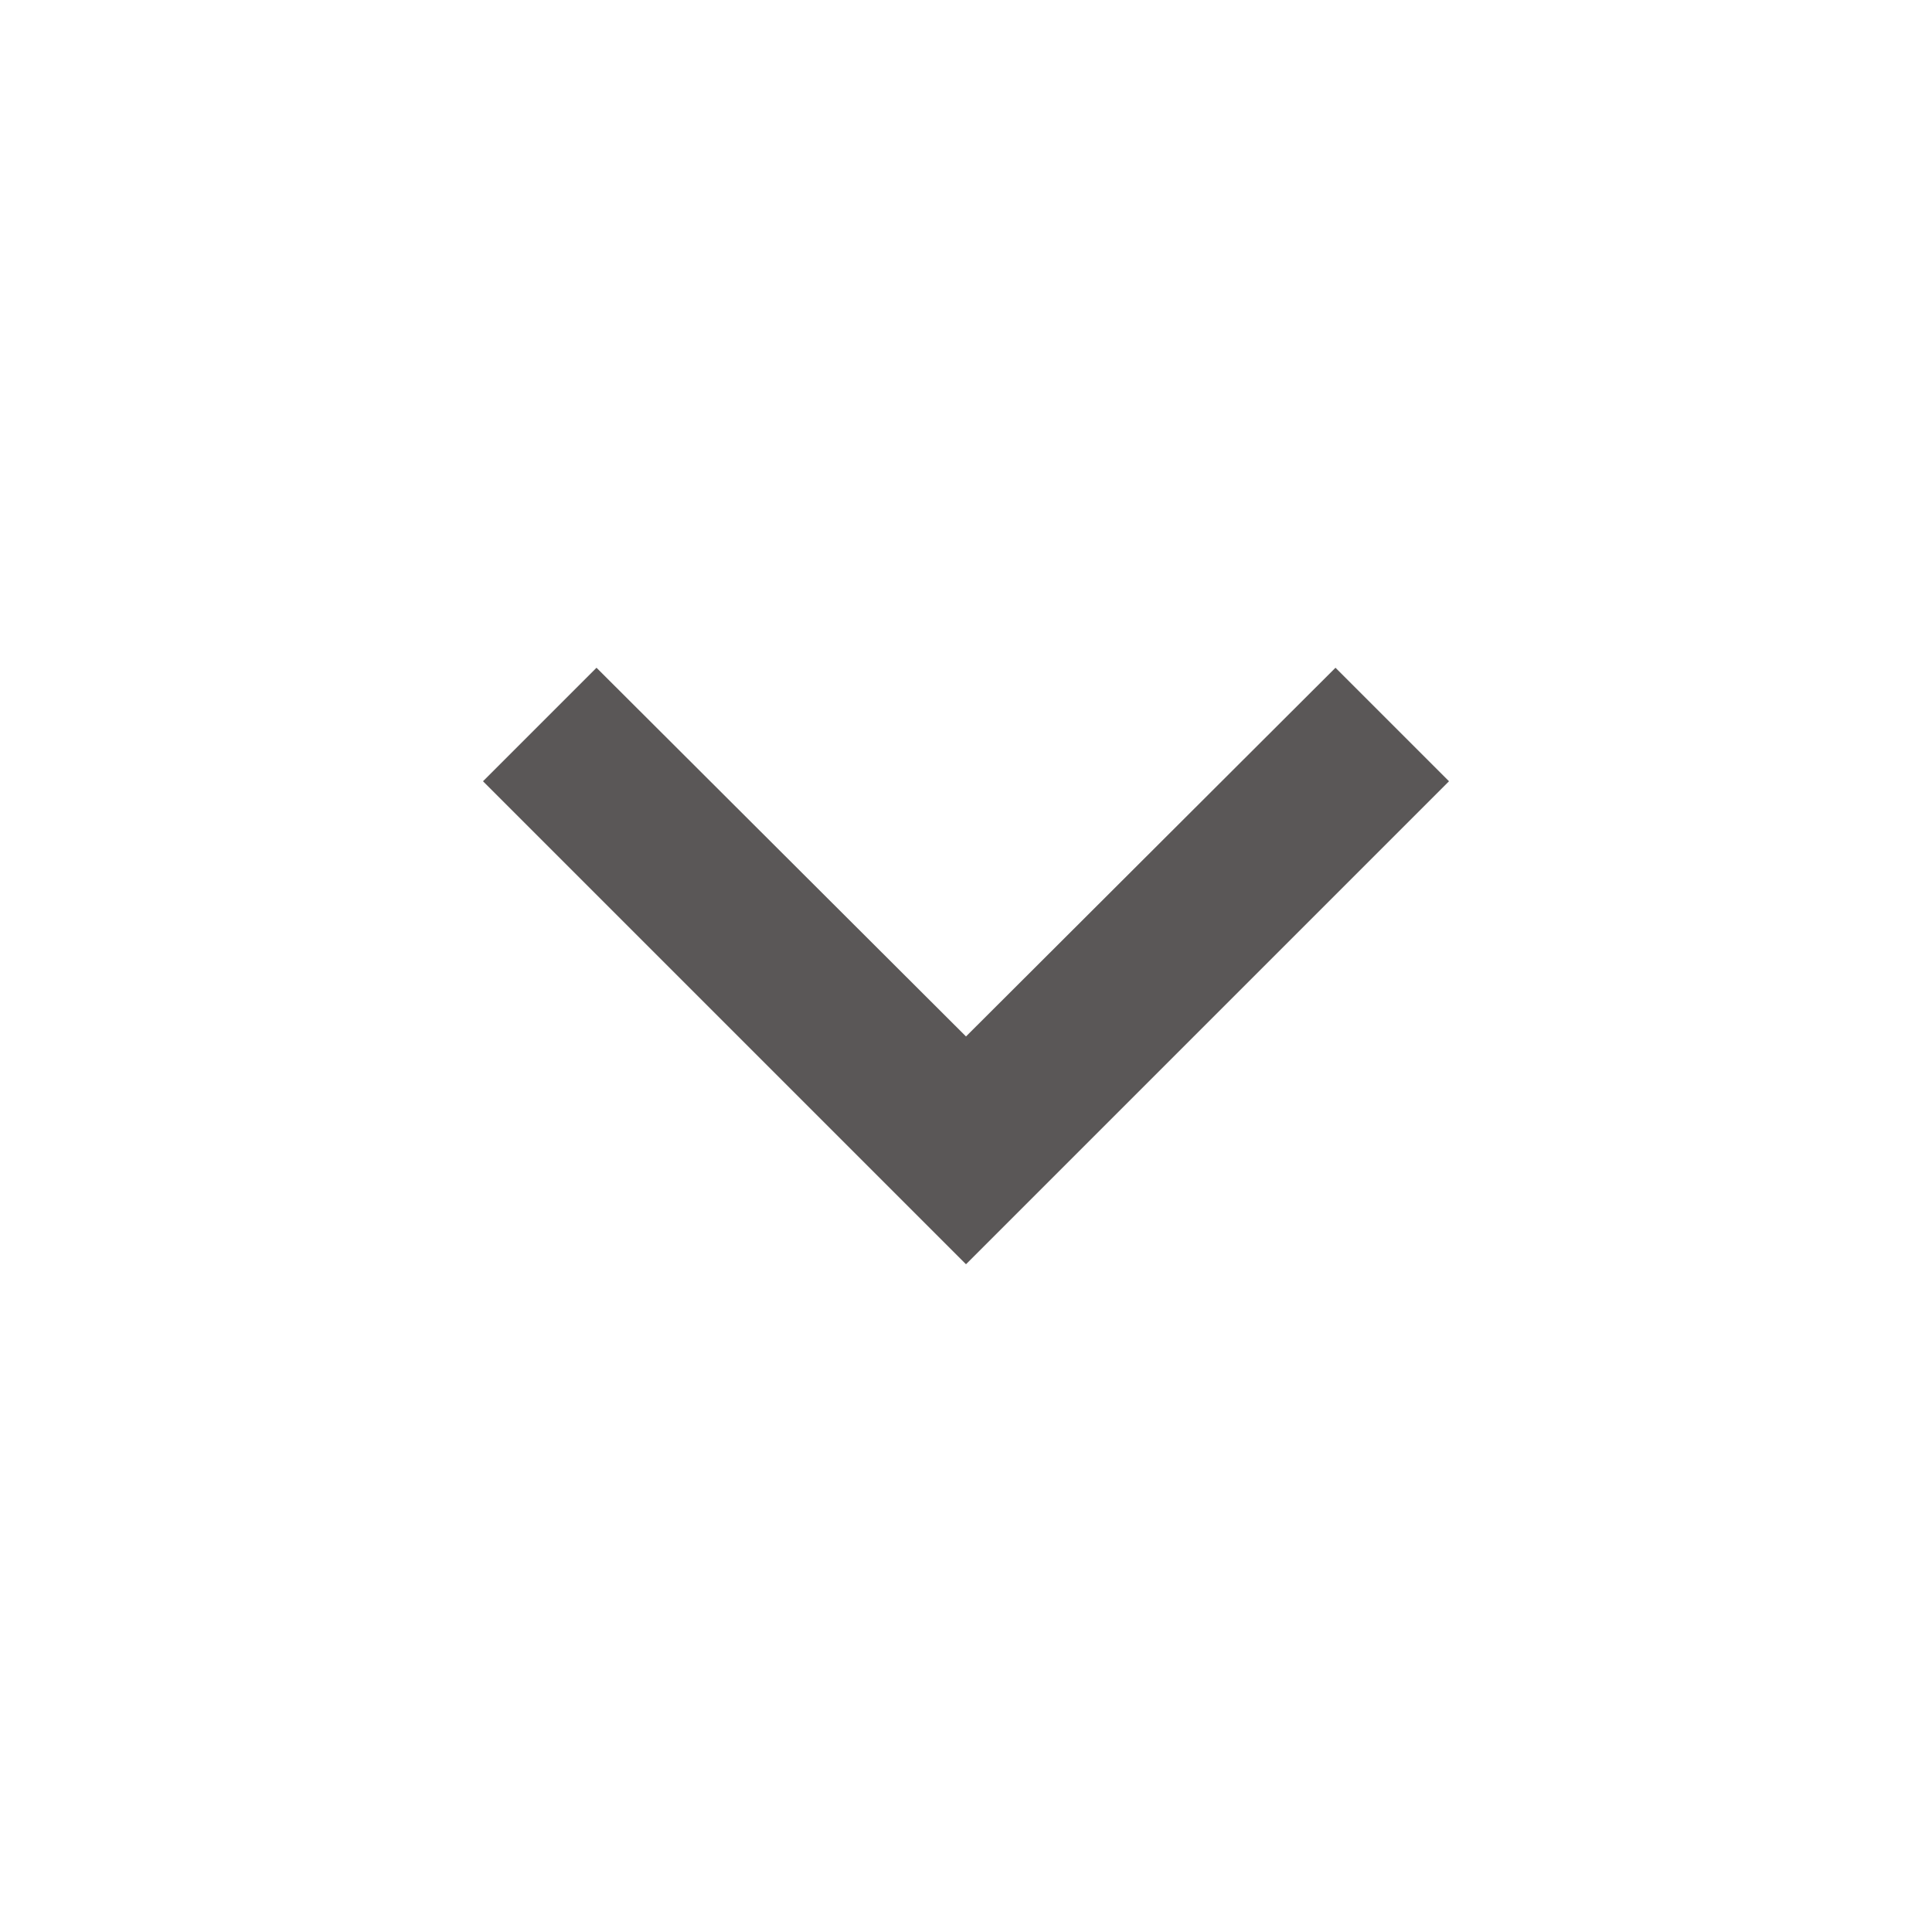
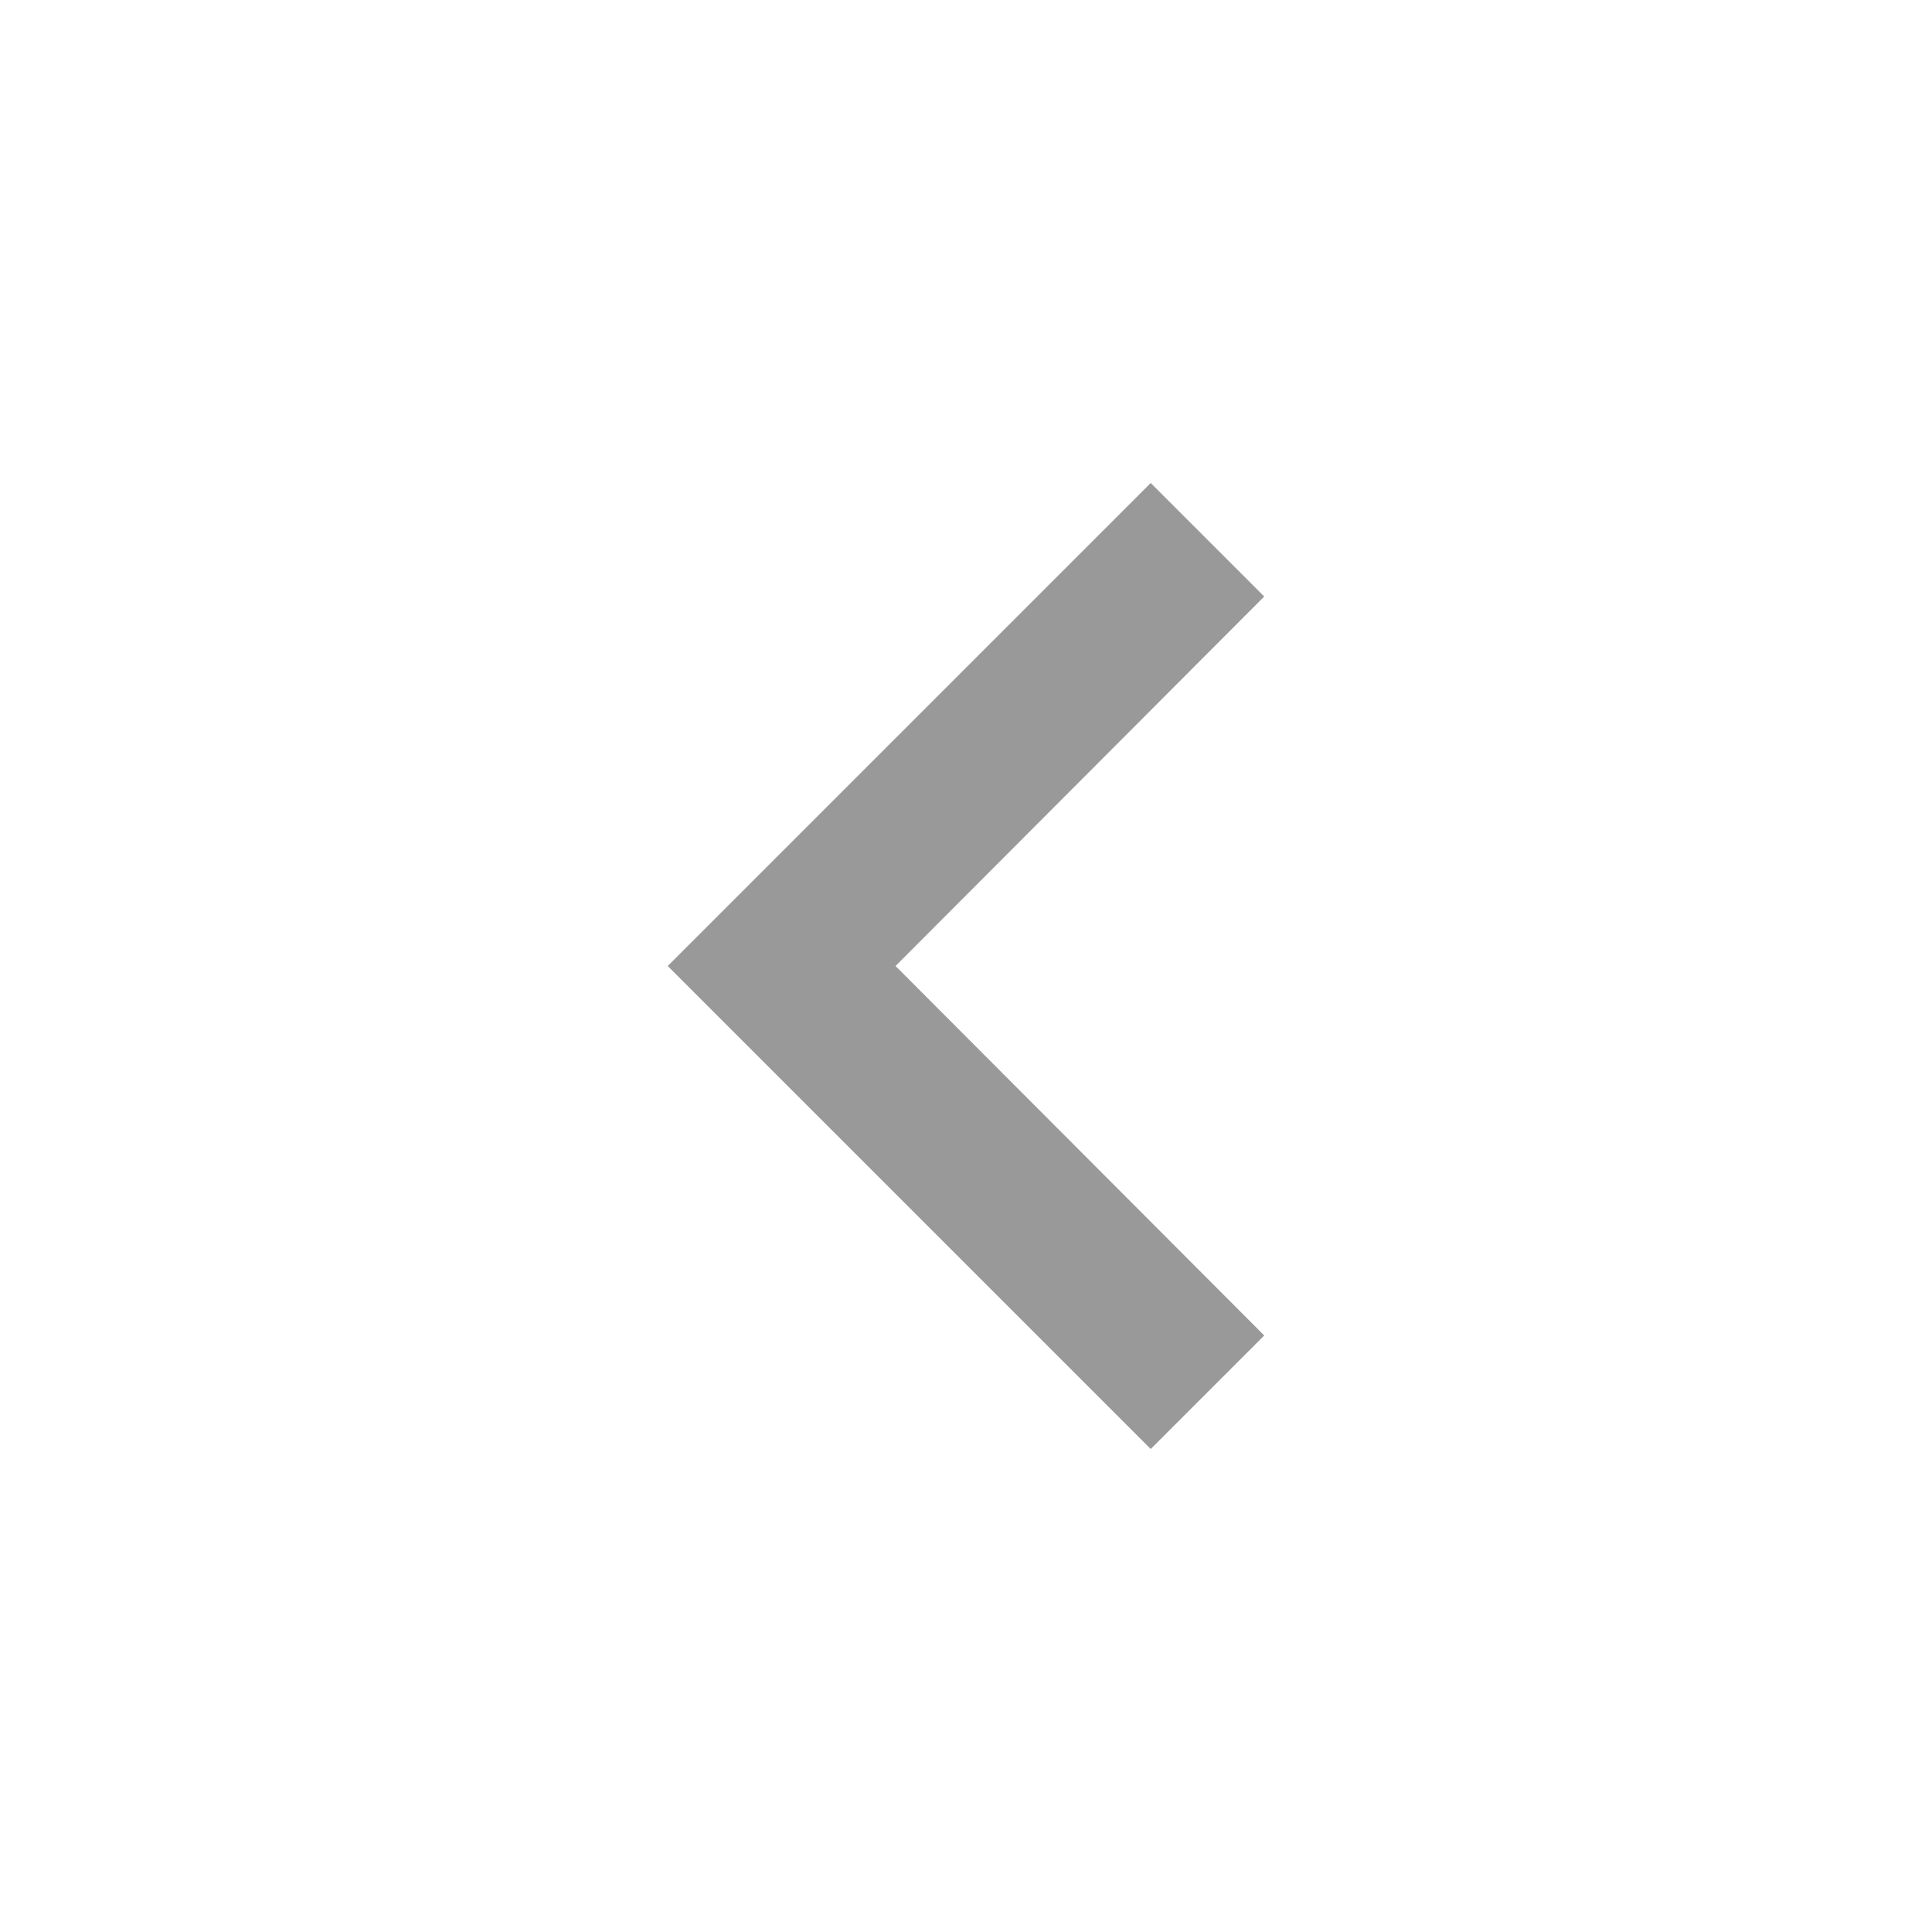
- <svg xmlns="http://www.w3.org/2000/svg" width="32" height="32" viewBox="0 0 32 32" fill="none">
-   <path d="M9.88 11.06L8 12.94L16 20.94L24 12.94L22.12 11.06L16 17.167L9.88 11.06Z" fill="#5A5757" />
+ <svg xmlns="http://www.w3.org/2000/svg" width="60" height="60" viewBox="0 0 60 60" fill="none">
+   <path d="M39.262 41.475L35.737 45L20.737 30L35.737 15L39.262 18.525L27.812 30L39.262 41.475Z" fill="black" fill-opacity="0.4" />
</svg>
